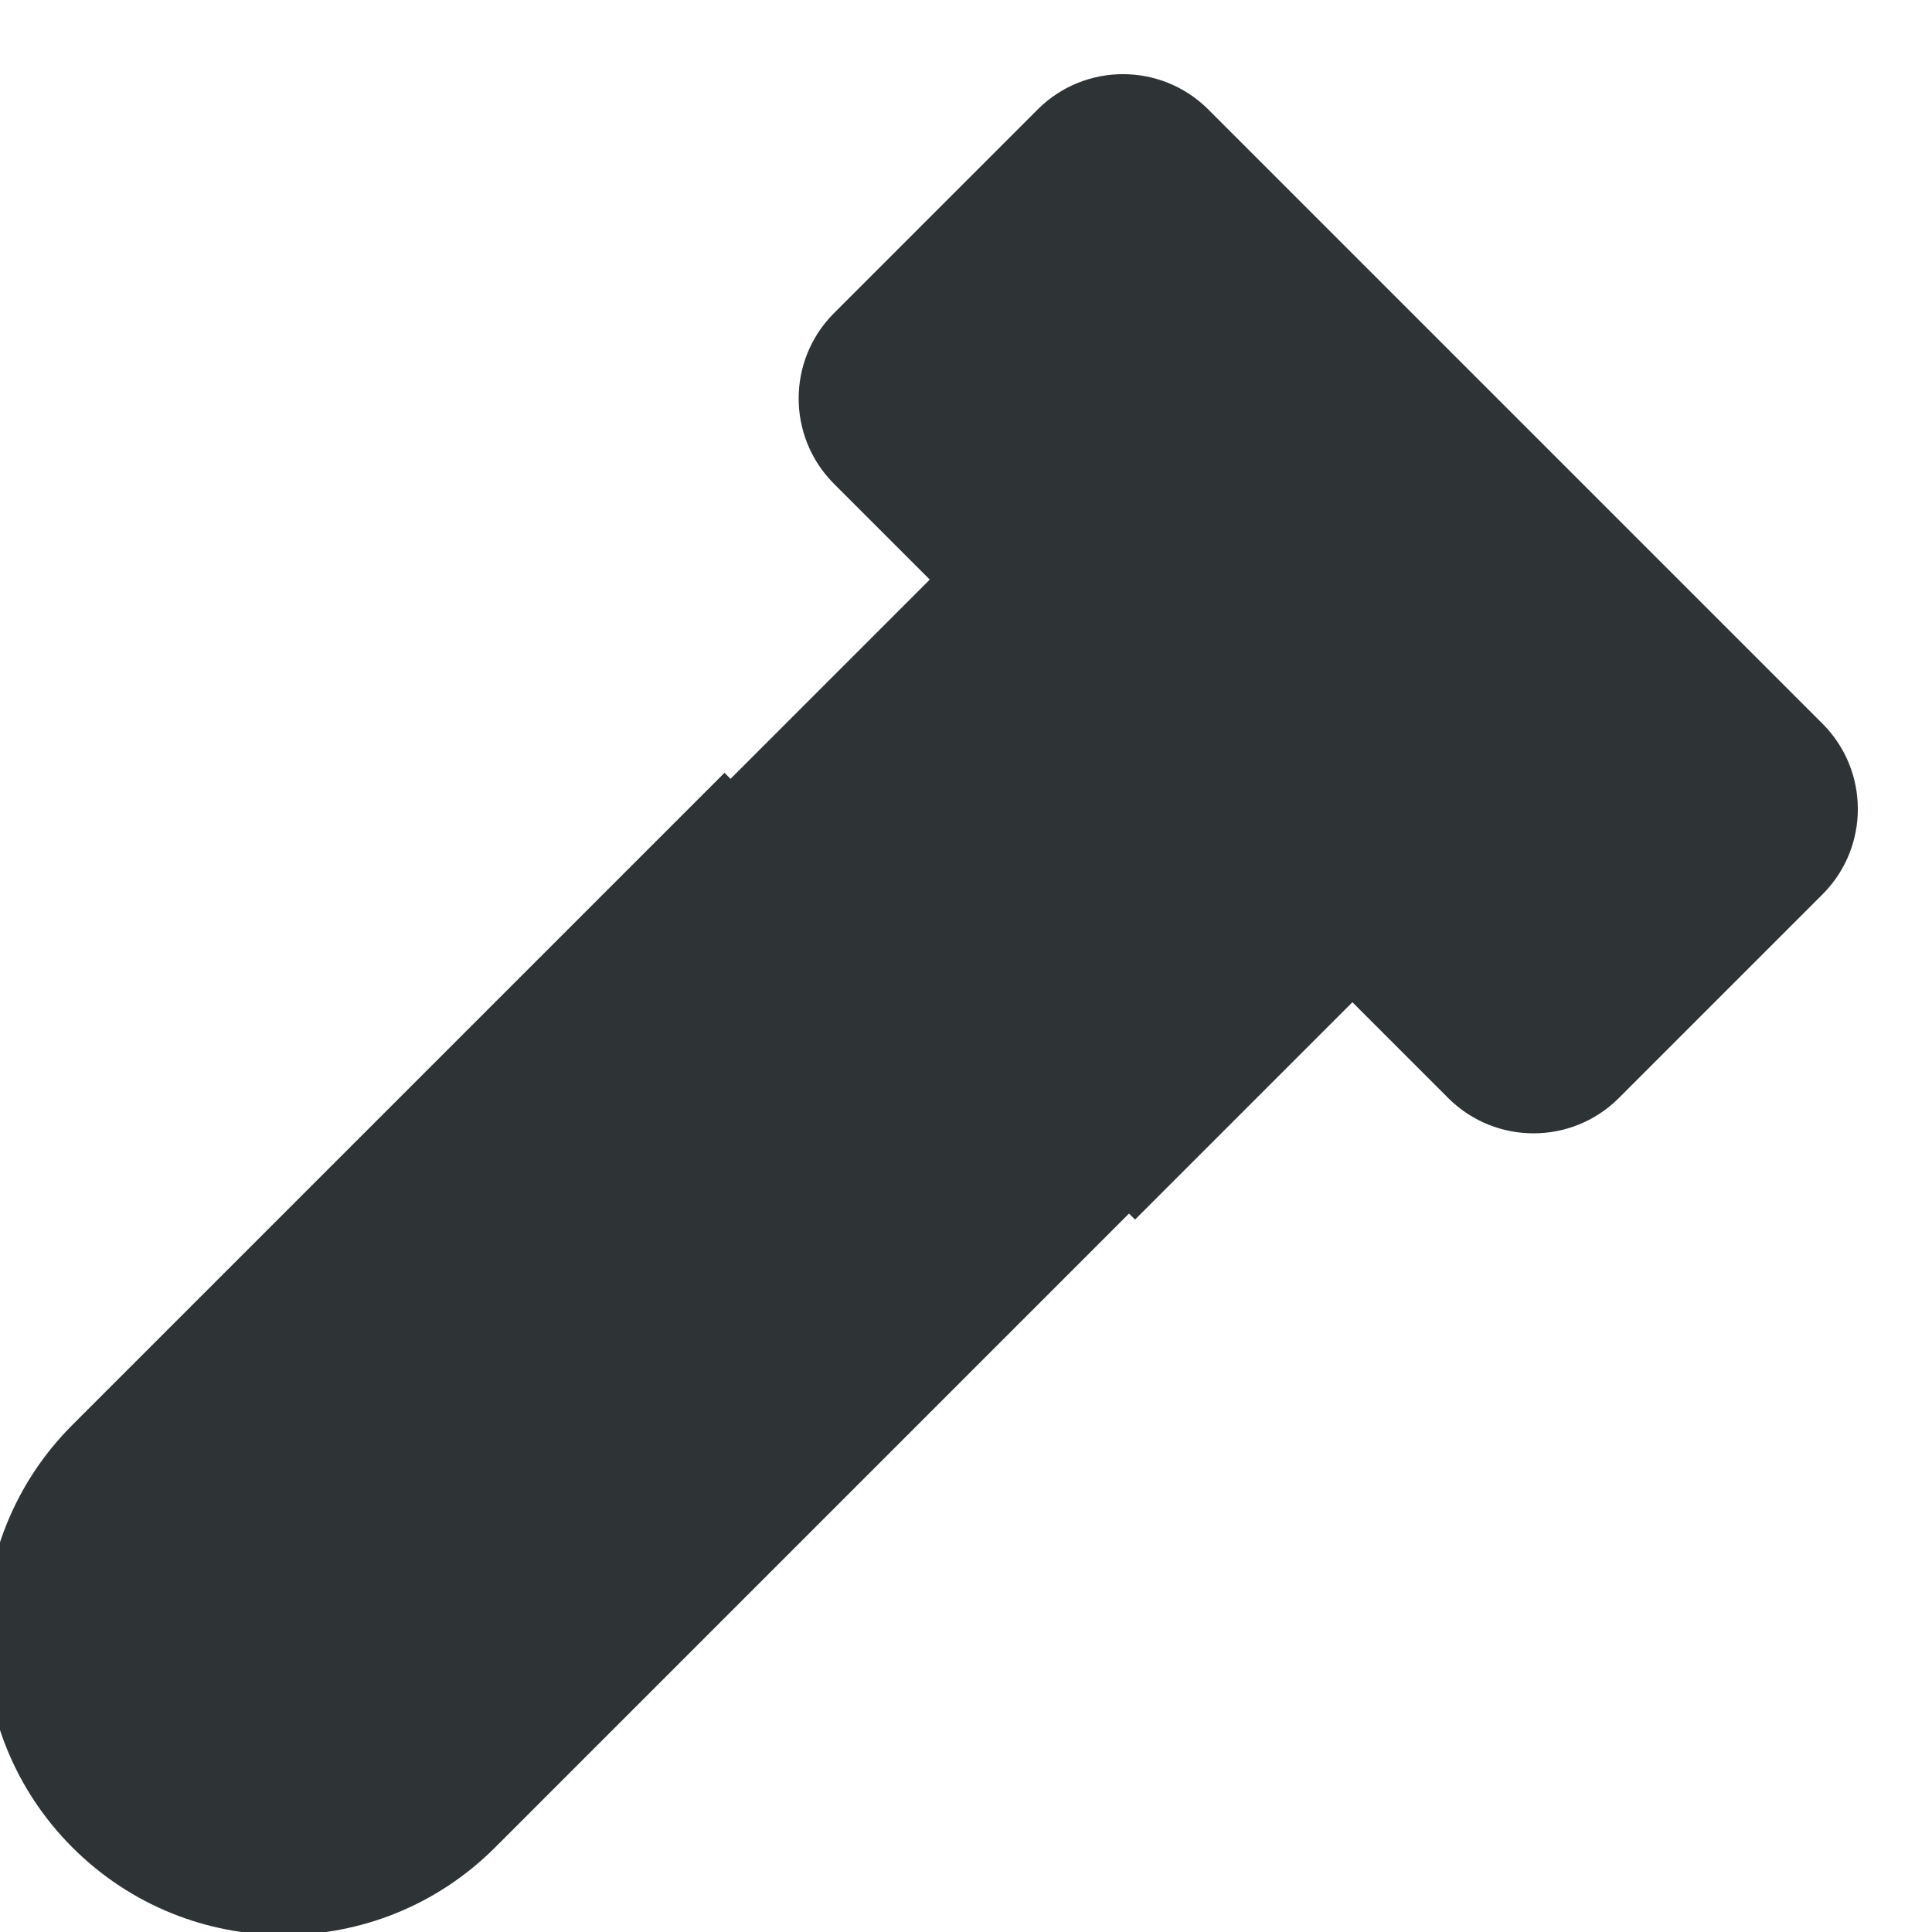
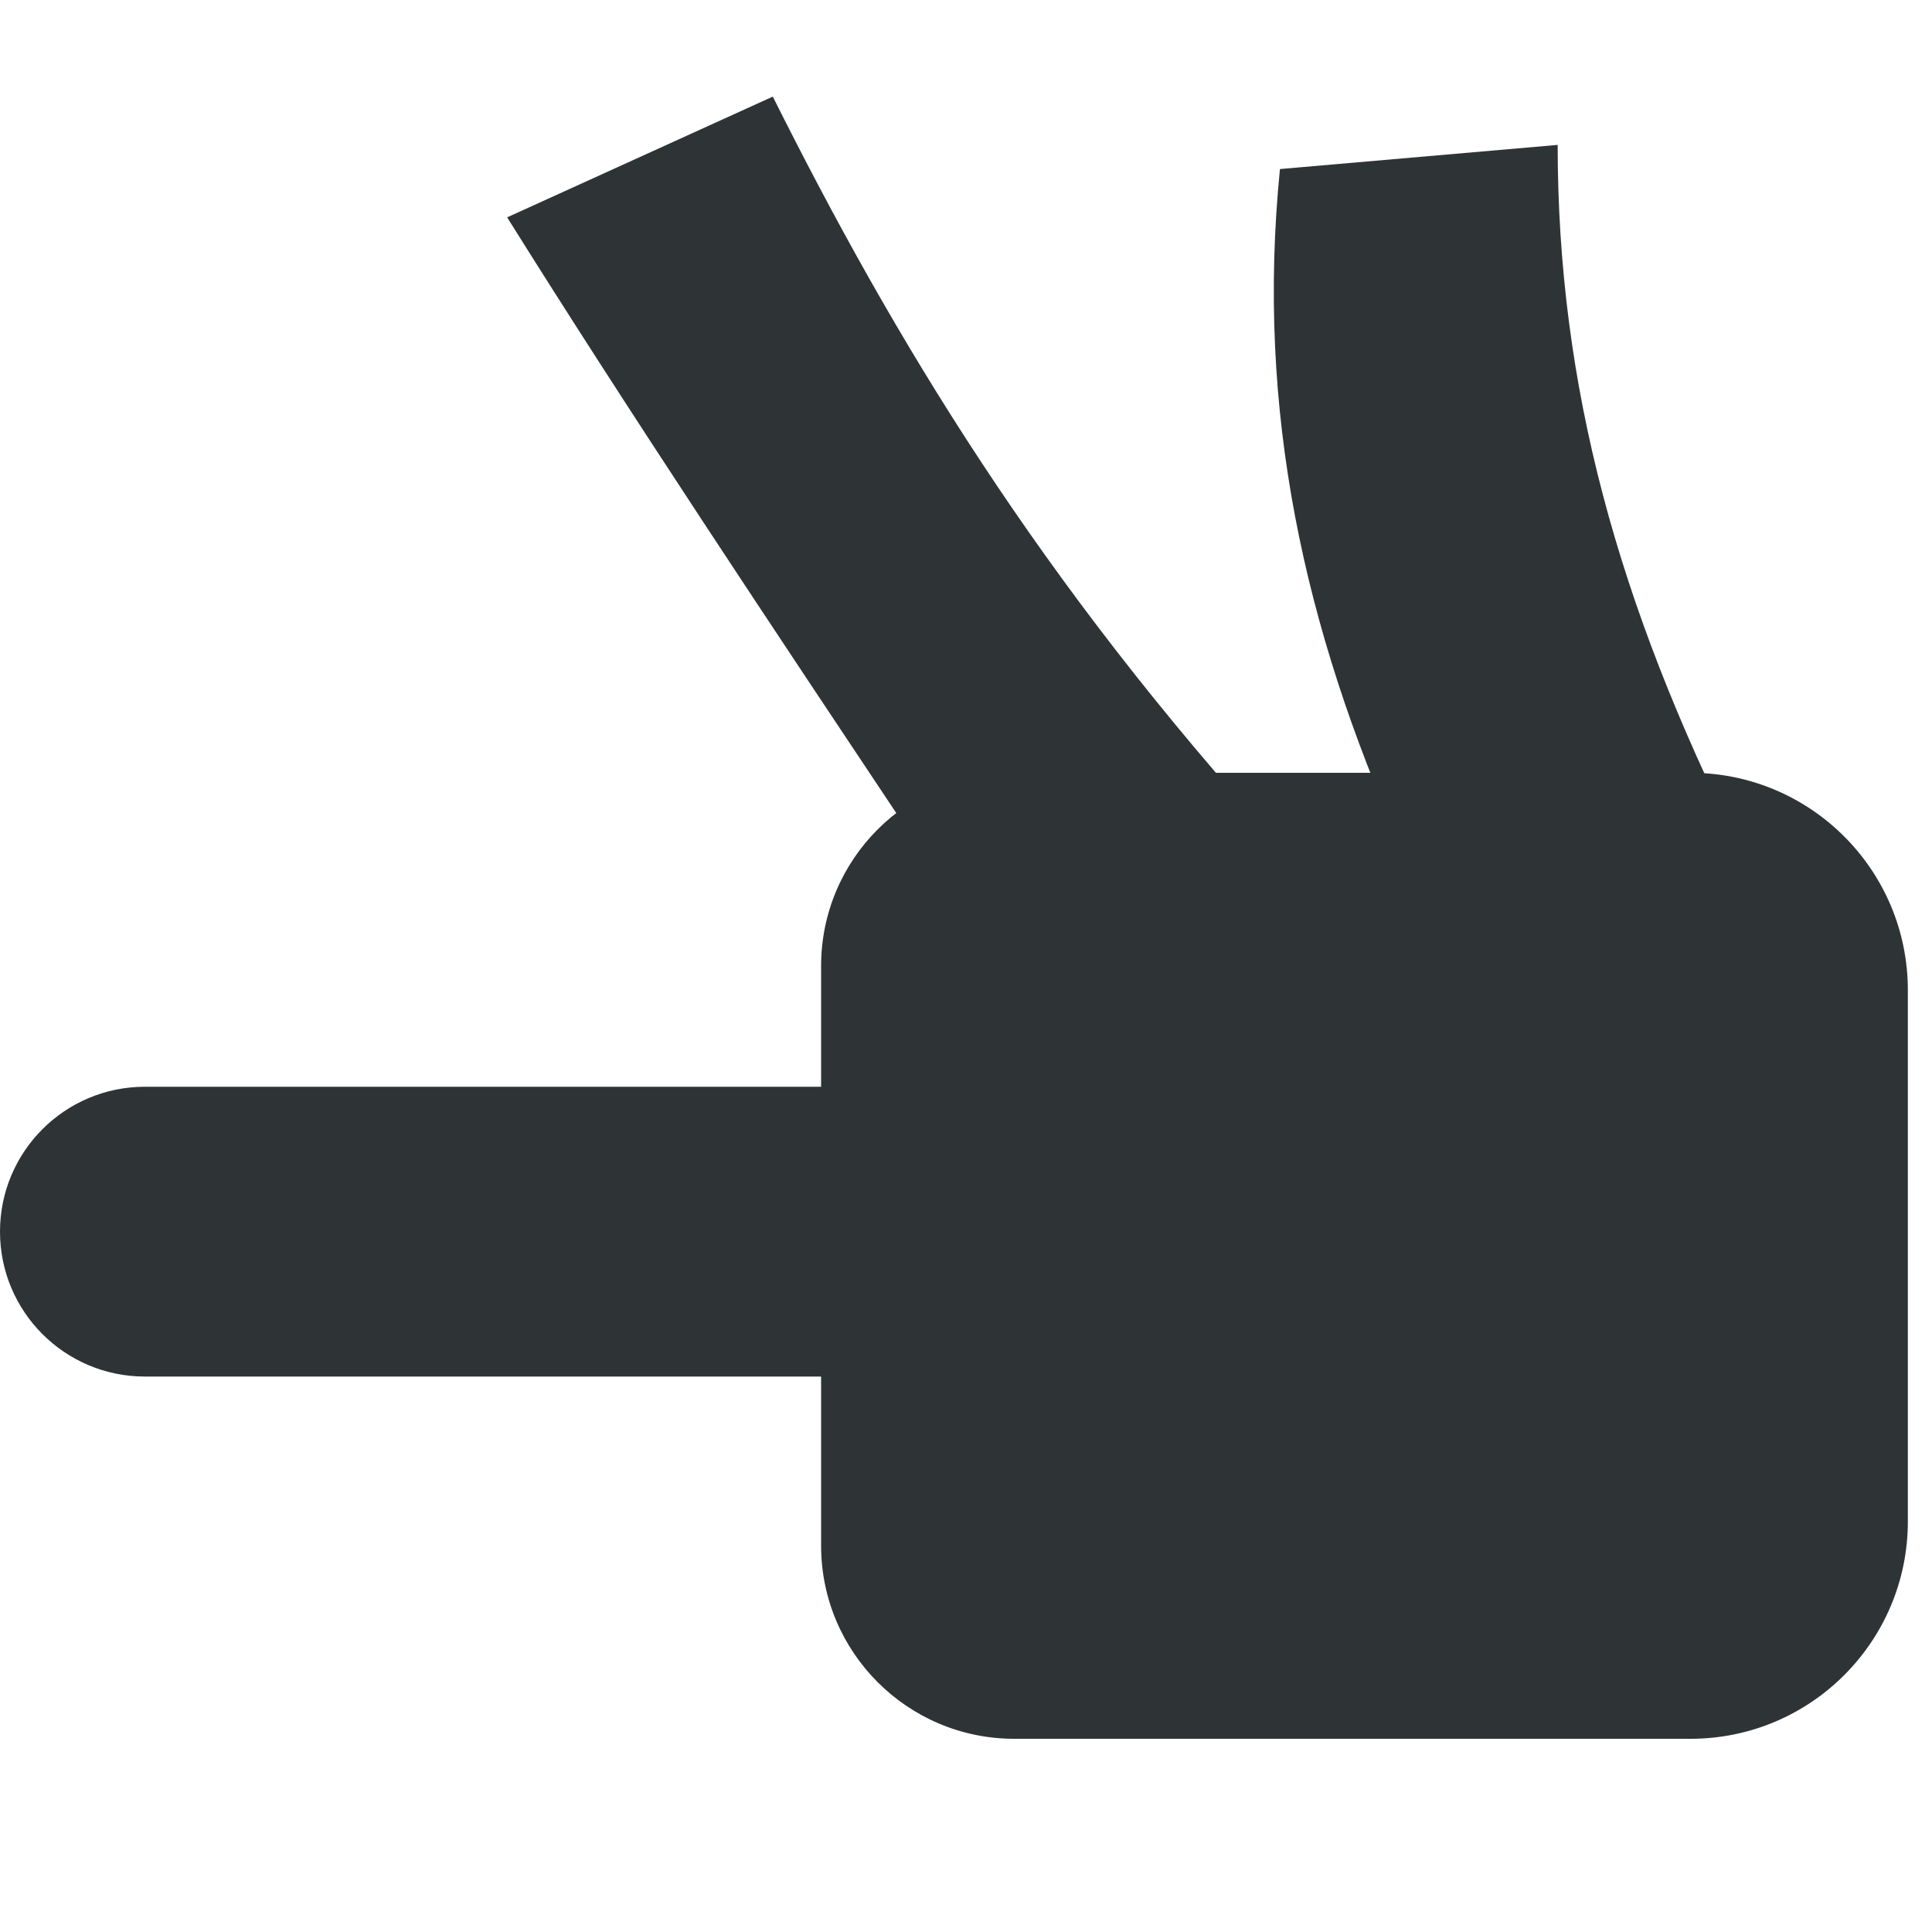
<svg xmlns="http://www.w3.org/2000/svg" width="16" height="16" viewBox="0 0 16 16">
  <g fill="#2e3436">
-     <path d="M8.6 0.9 A1 1 0 0 1 10.0 0.9 L 15.1 6.0 A1 1 0 0 1 15.1 7.4 L 13.4 9.1 A1 1 0 0 1 12.0 9.1 L 11.2 8.3 L 9.4 10.1 L 5.9 6.6 L 7.7 4.8 L 6.9 4.0 A1 1 0 0 1 6.9 2.6 Z" />
-     <path d="M5.2 7.3 L 8.7 10.8 L 3.3 16.2 A1.6 1.6 0 0 1 -0.2 12.7 Z" transform="translate(0.8 -0.9)" />
+     <path d="M1.2 9.0 H7.4 V11.4 H1.2 A1.2 1.2 0 0 1 1.2 9.0 Z" />
+     <path d="M8.4 6.4 H14.0 A1.8 1.8 0 0 1 15.8 8.2 V12.6 A1.8 1.8 0 0 1 14.0 14.4 H8.4 A1.6 1.6 0 0 1 6.8 12.8 V8.0 A1.6 1.6 0 0 1 8.4 6.4 Z" />
+     <path d="M7.6 7.0 C 6.4 5.2, 5.2 3.4, 4.2 1.8 L 6.4 0.8 C 7.4 2.8, 8.6 4.8, 10.6 7.0 Z" />
+     <path d="M11.6 7.0 C 10.8 5.2, 10.4 3.4, 10.6 1.4 L 12.9 1.2 C 12.9 3.2, 13.4 5.0, 14.4 7.0 Z" />
  </g>
</svg>
